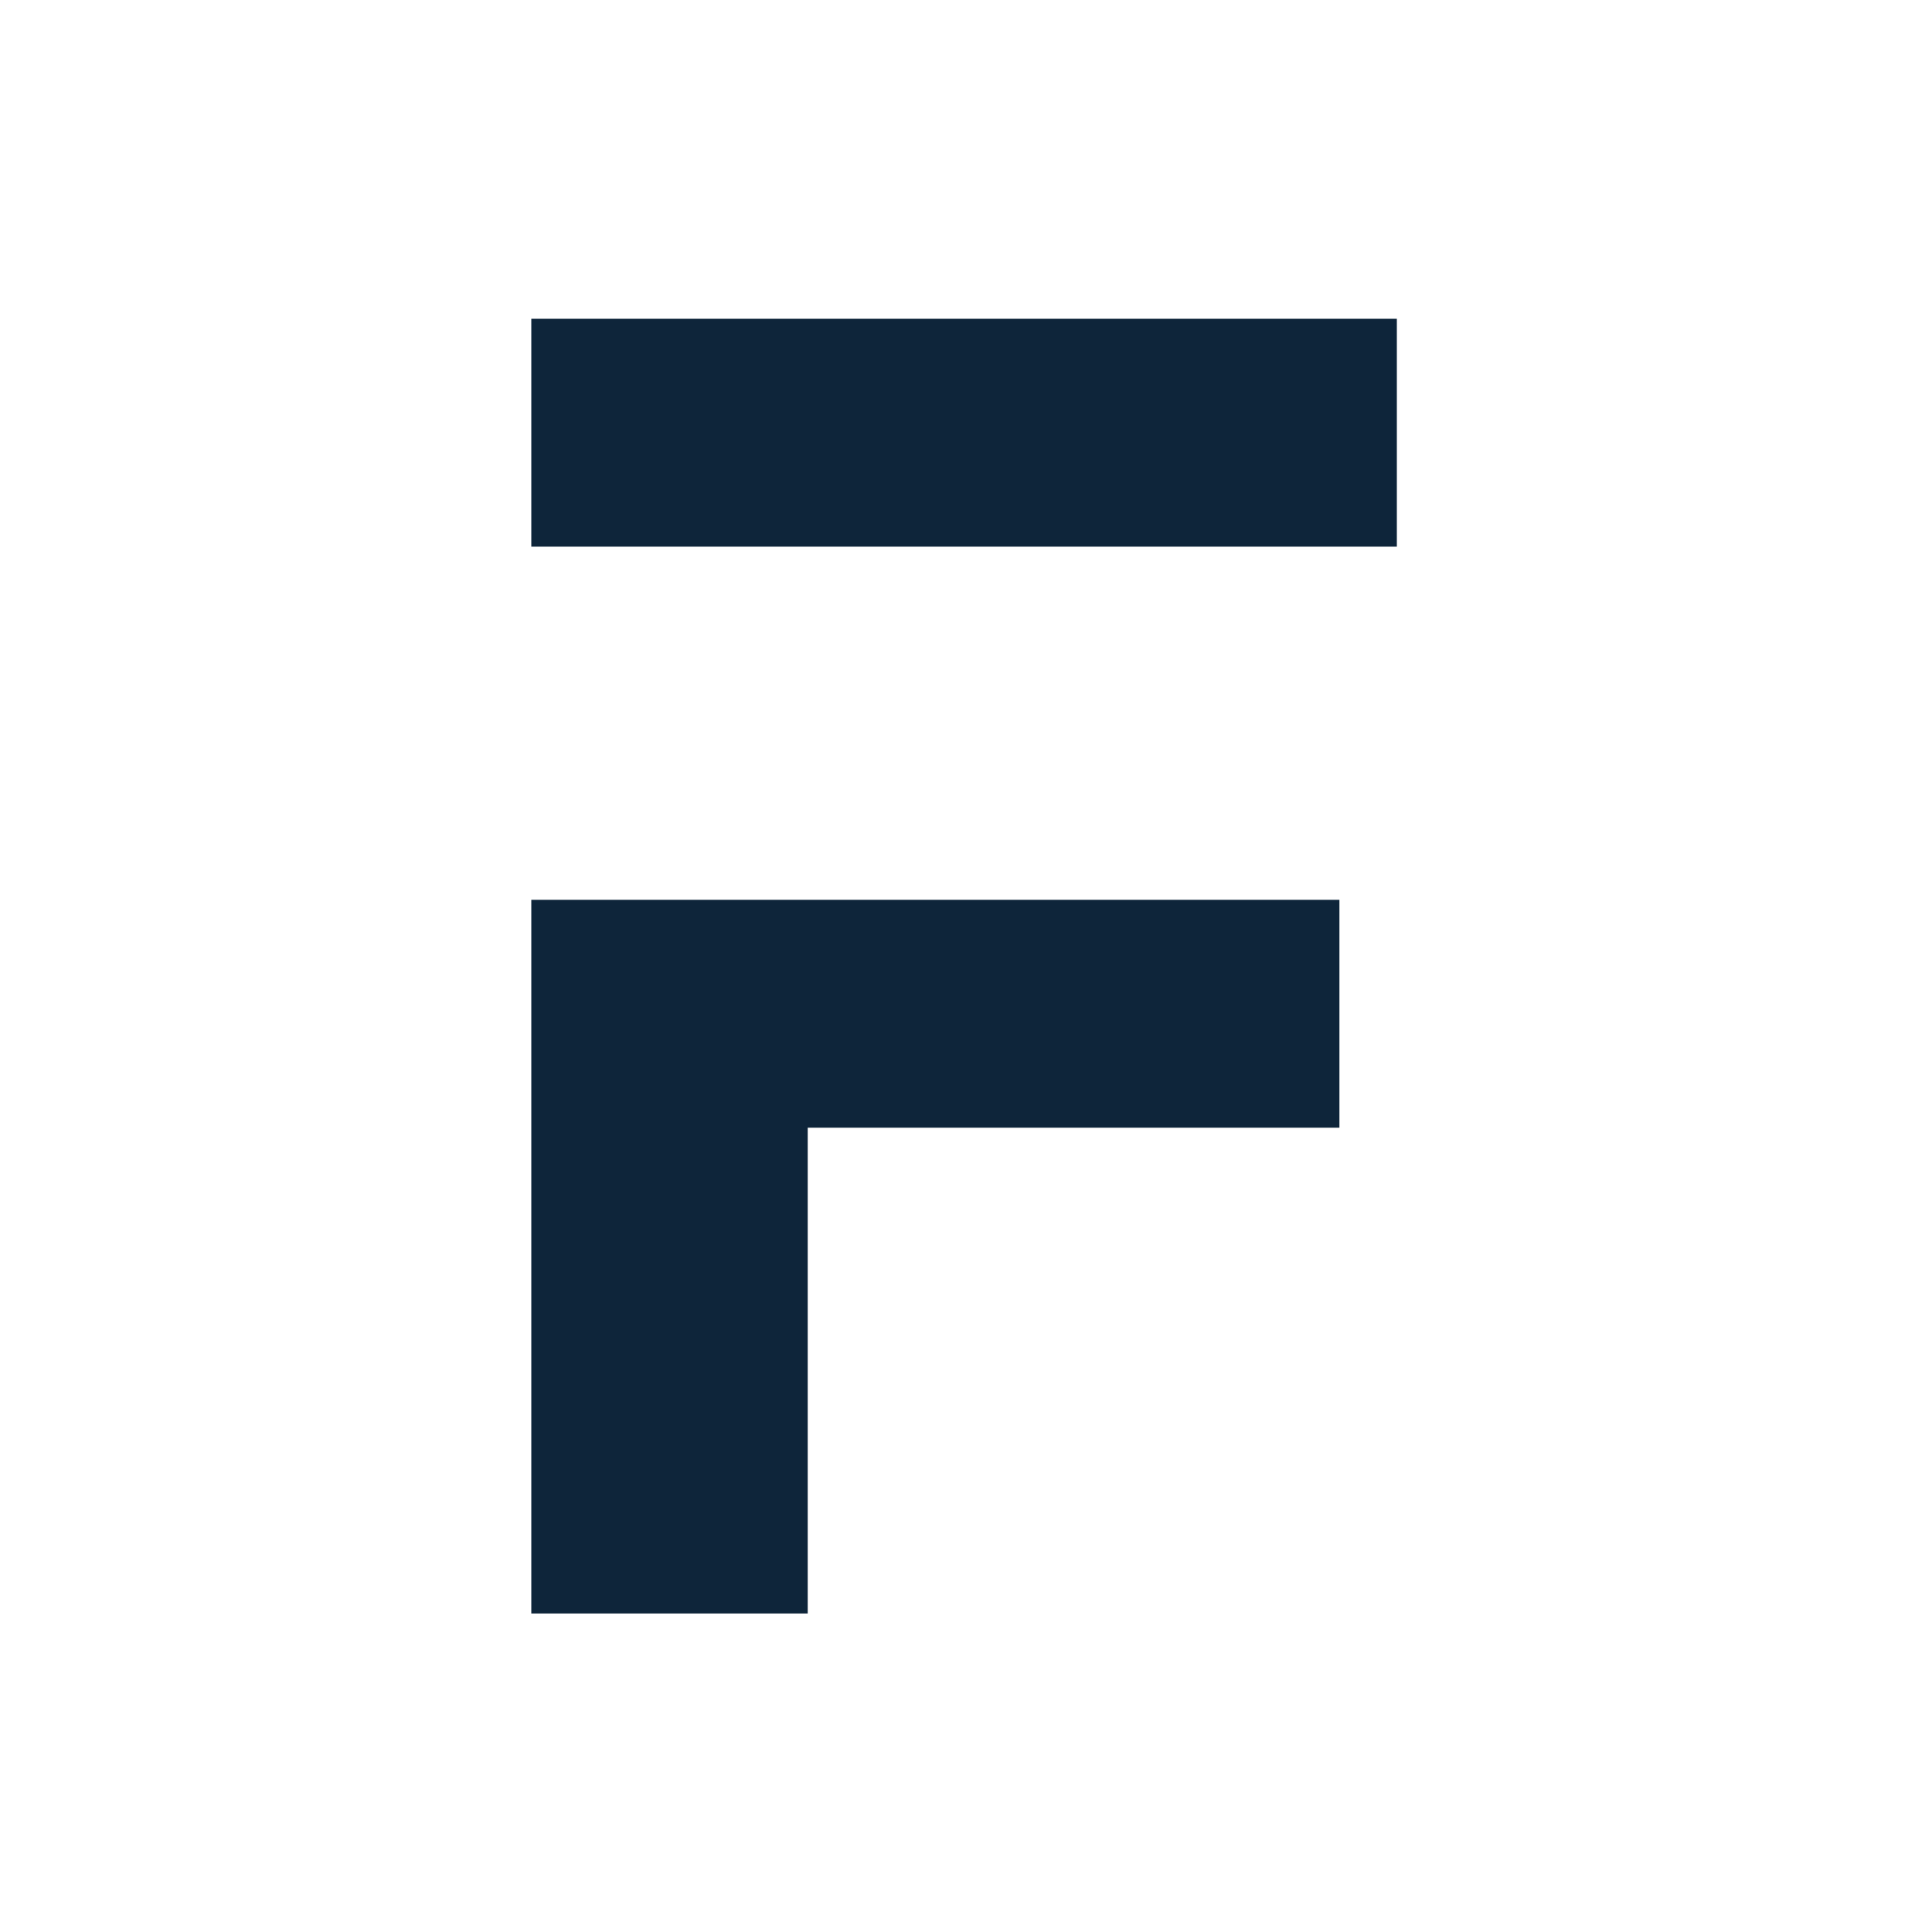
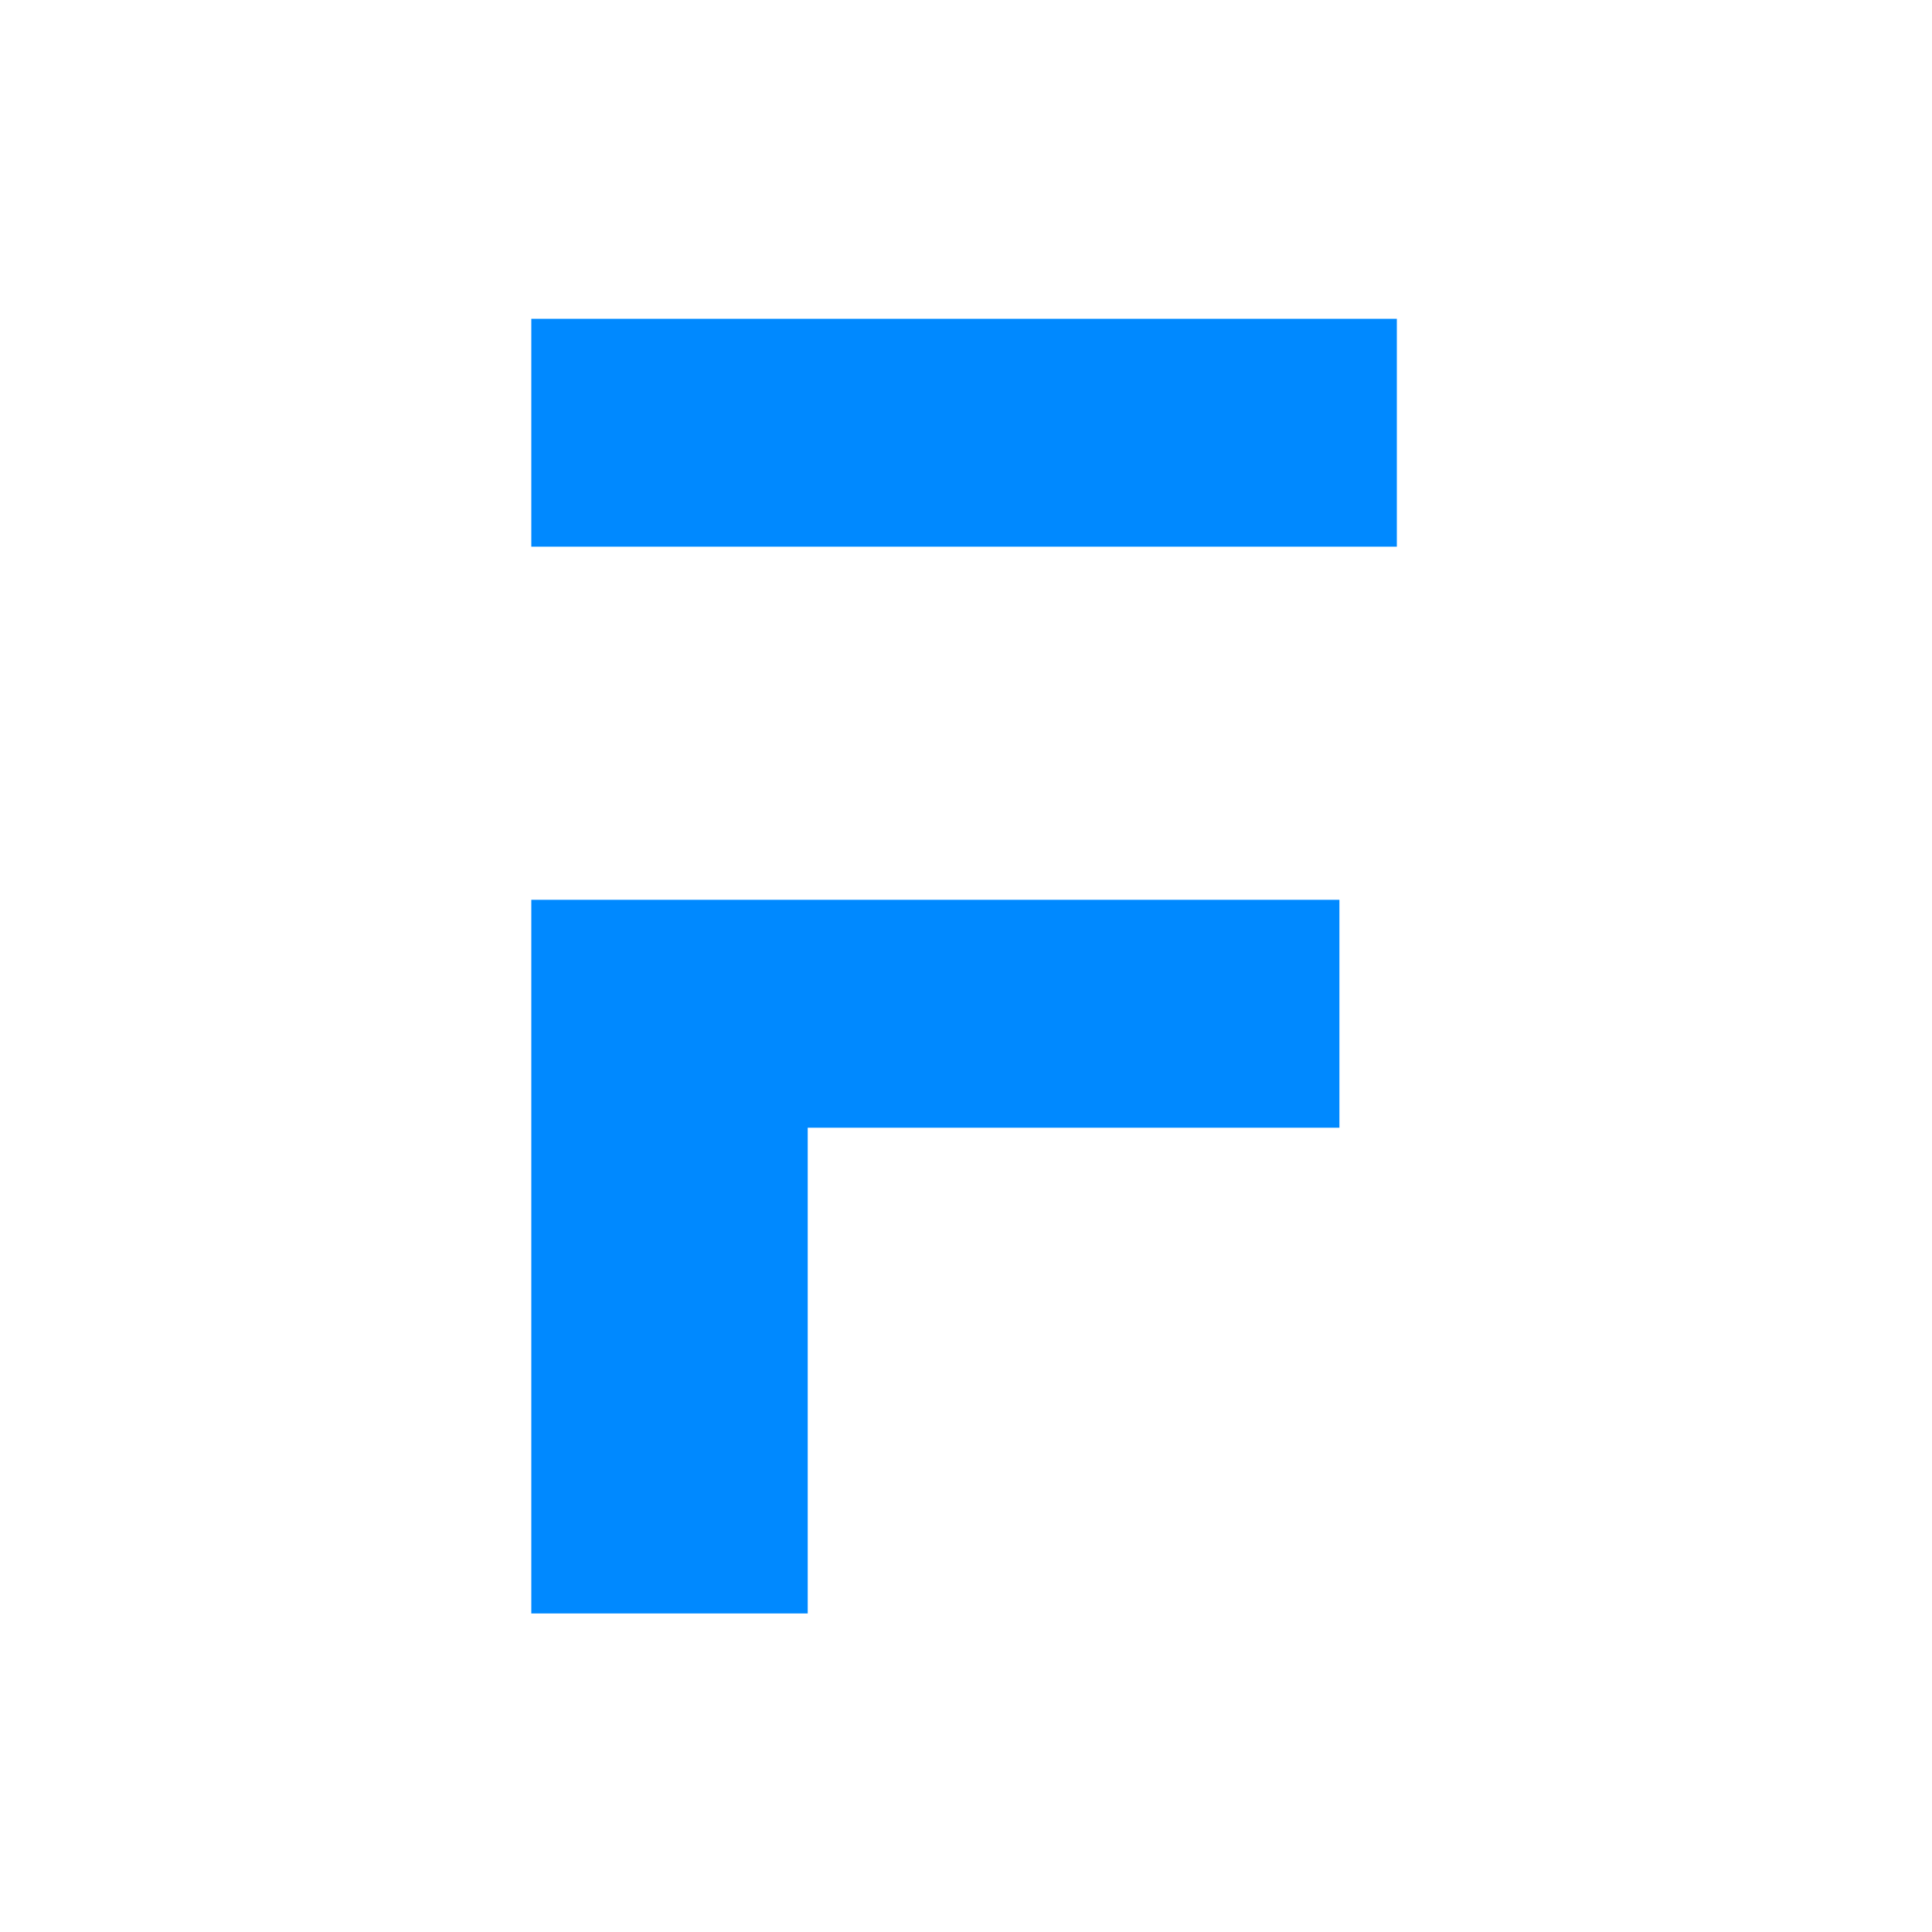
- <svg xmlns="http://www.w3.org/2000/svg" width="400px" height="400px" viewBox="0 0 400 400" version="1.1">
-   <style>
- 		polygon {
- 			fill: #0E253A;
- 		}
- 		@media (prefers-color-scheme: dark) {
- 			polygon {
- 				fill: #0089FF;
- 			}
- 		}
-     </style>
-   <g id="Artboard" stroke="none" stroke-width="1" fill="none" fill-rule="evenodd">
-     <g id="favicon" transform="translate(110, 66)" fill="#0089FF" fill-rule="nonzero">
-       <polygon id="Path" points="0 0 0 47.181 57.228 47.181 167.313 47.181 179.204 47.181 179.204 0" />
-       <polygon id="Path" points="0 120.297 0 268.053 57.228 268.053 57.228 167.478 167.313 167.478 167.313 120.297 57.228 120.297" />
-     </g>
-   </g>
+ <svg xmlns="http://www.w3.org/2000/svg" width="400" height="400" viewBox="0 0 400 400">
+   <path fill="#0089FF" d="M110 66v47.18h179.203V66zm0 120.297v147.756h57.228V233.478h110.085v-47.18H167.228z" />
</svg>
